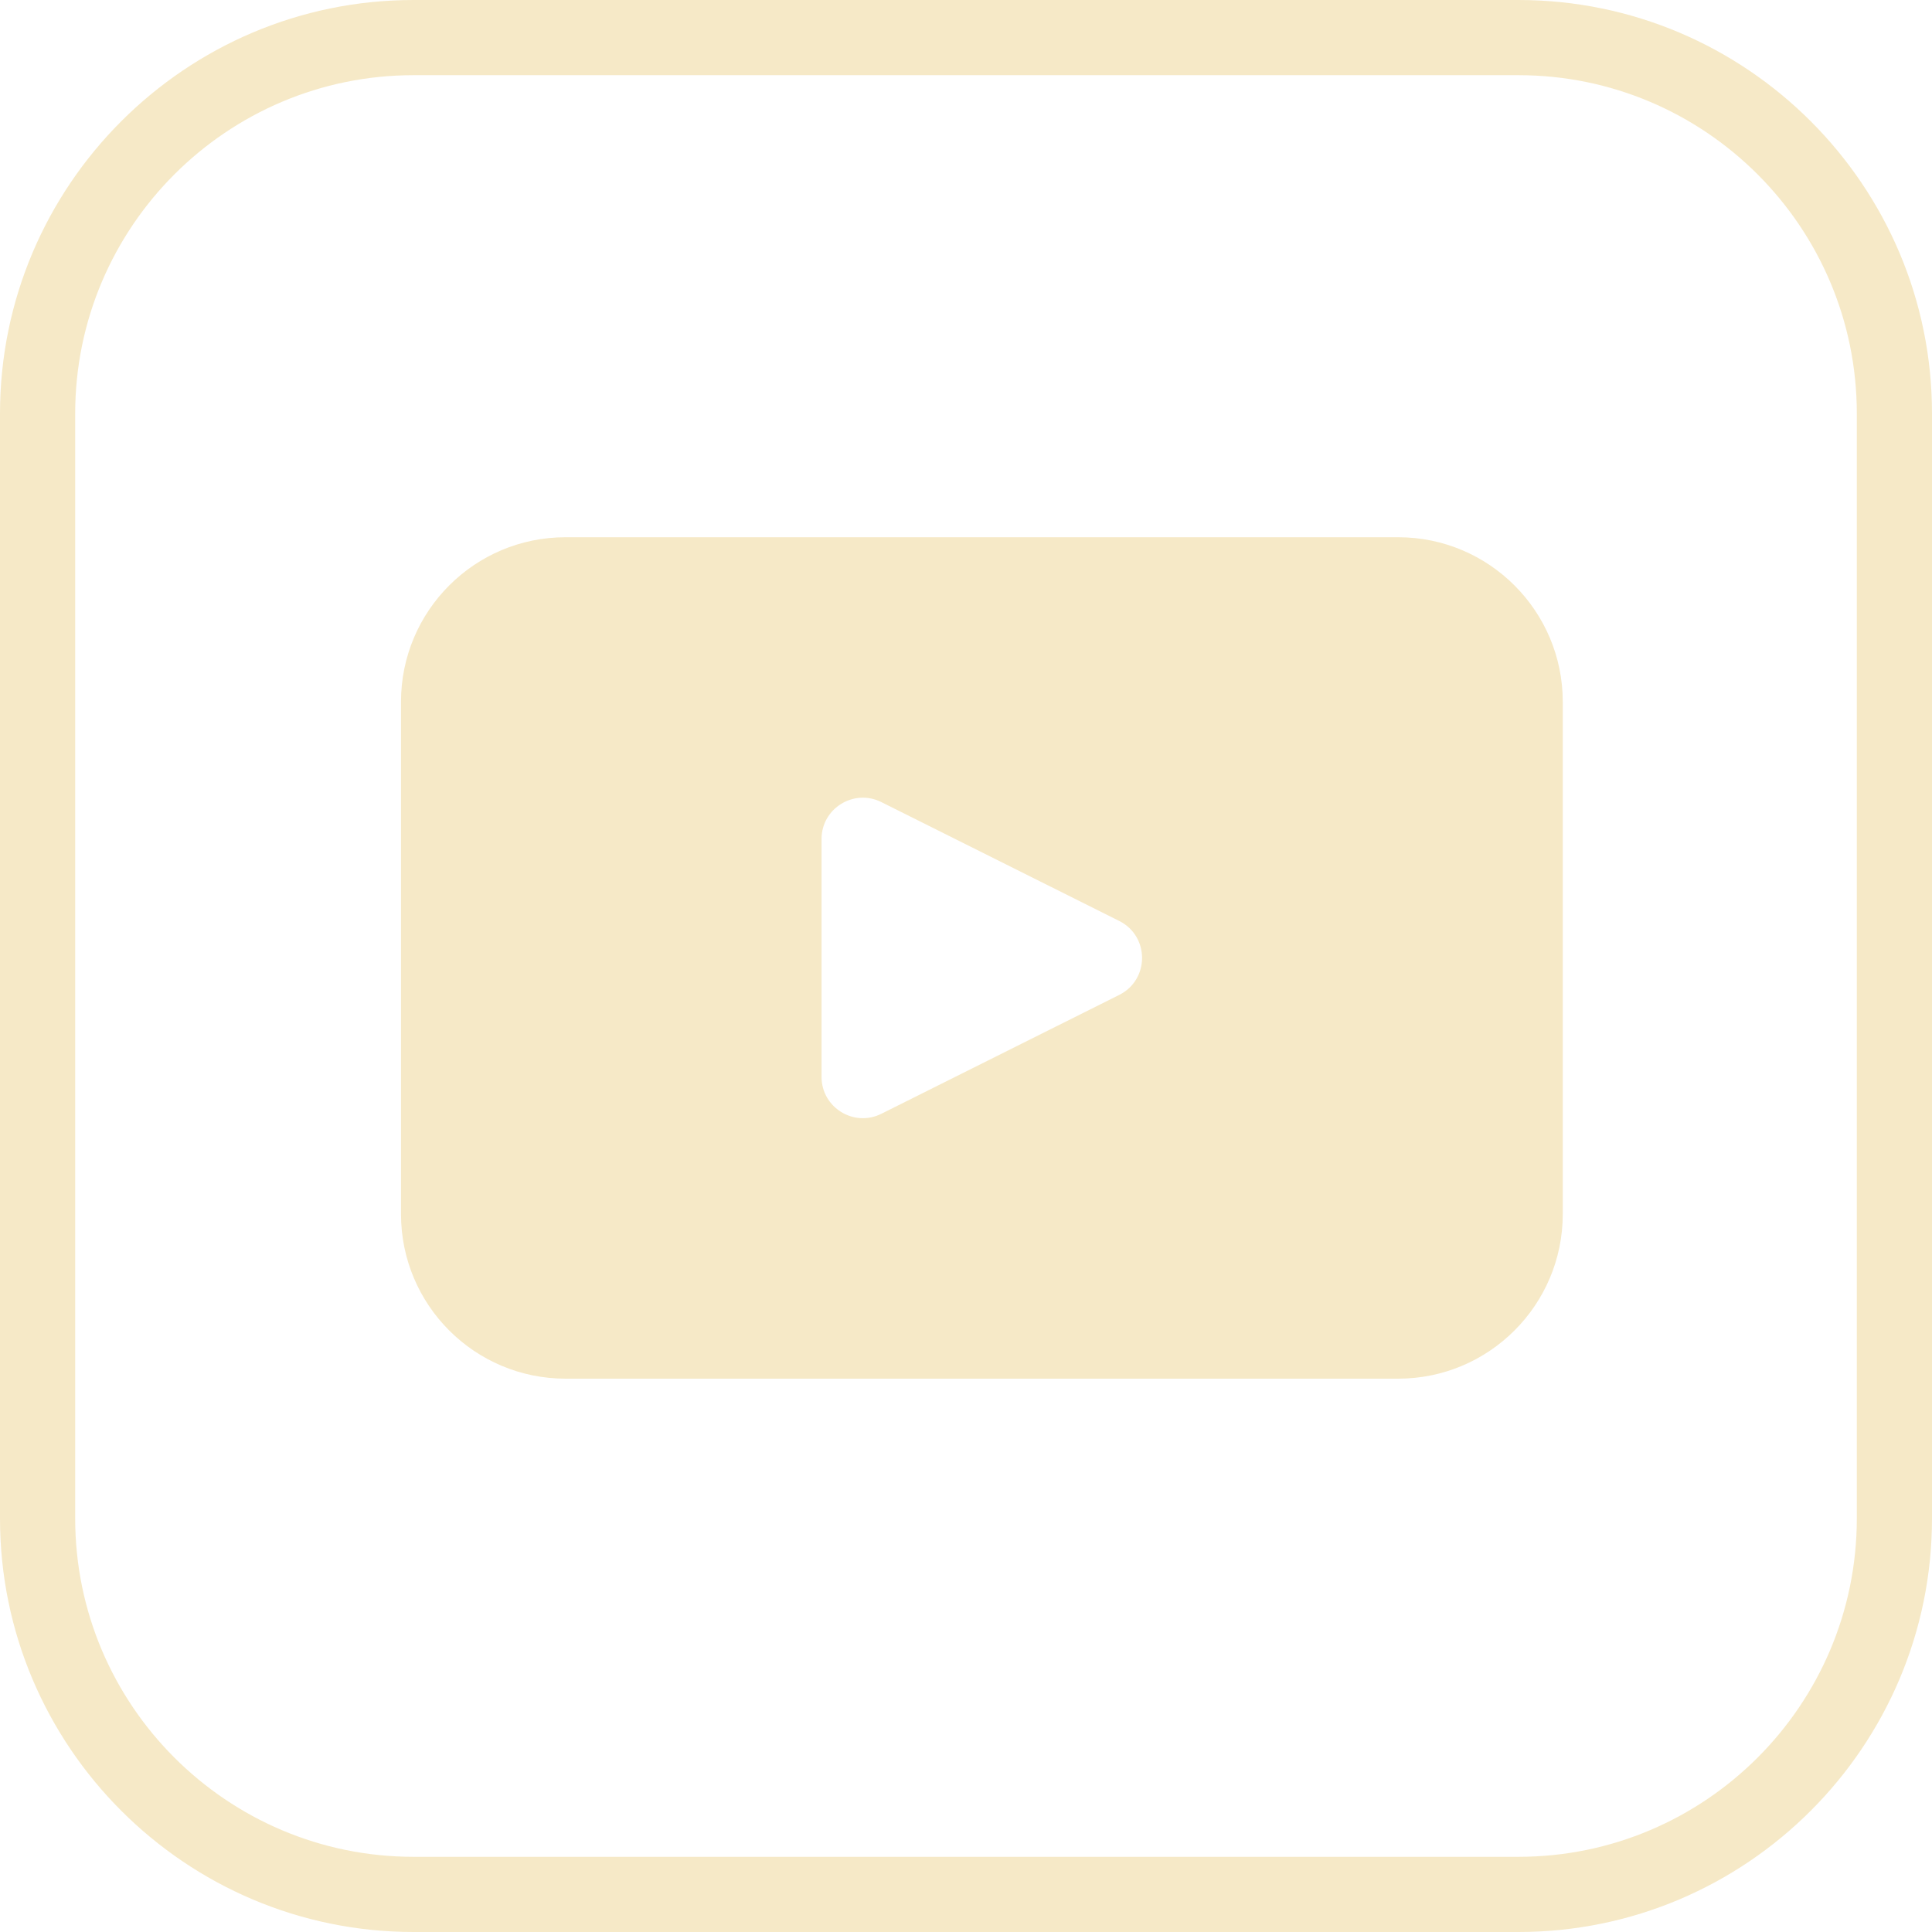
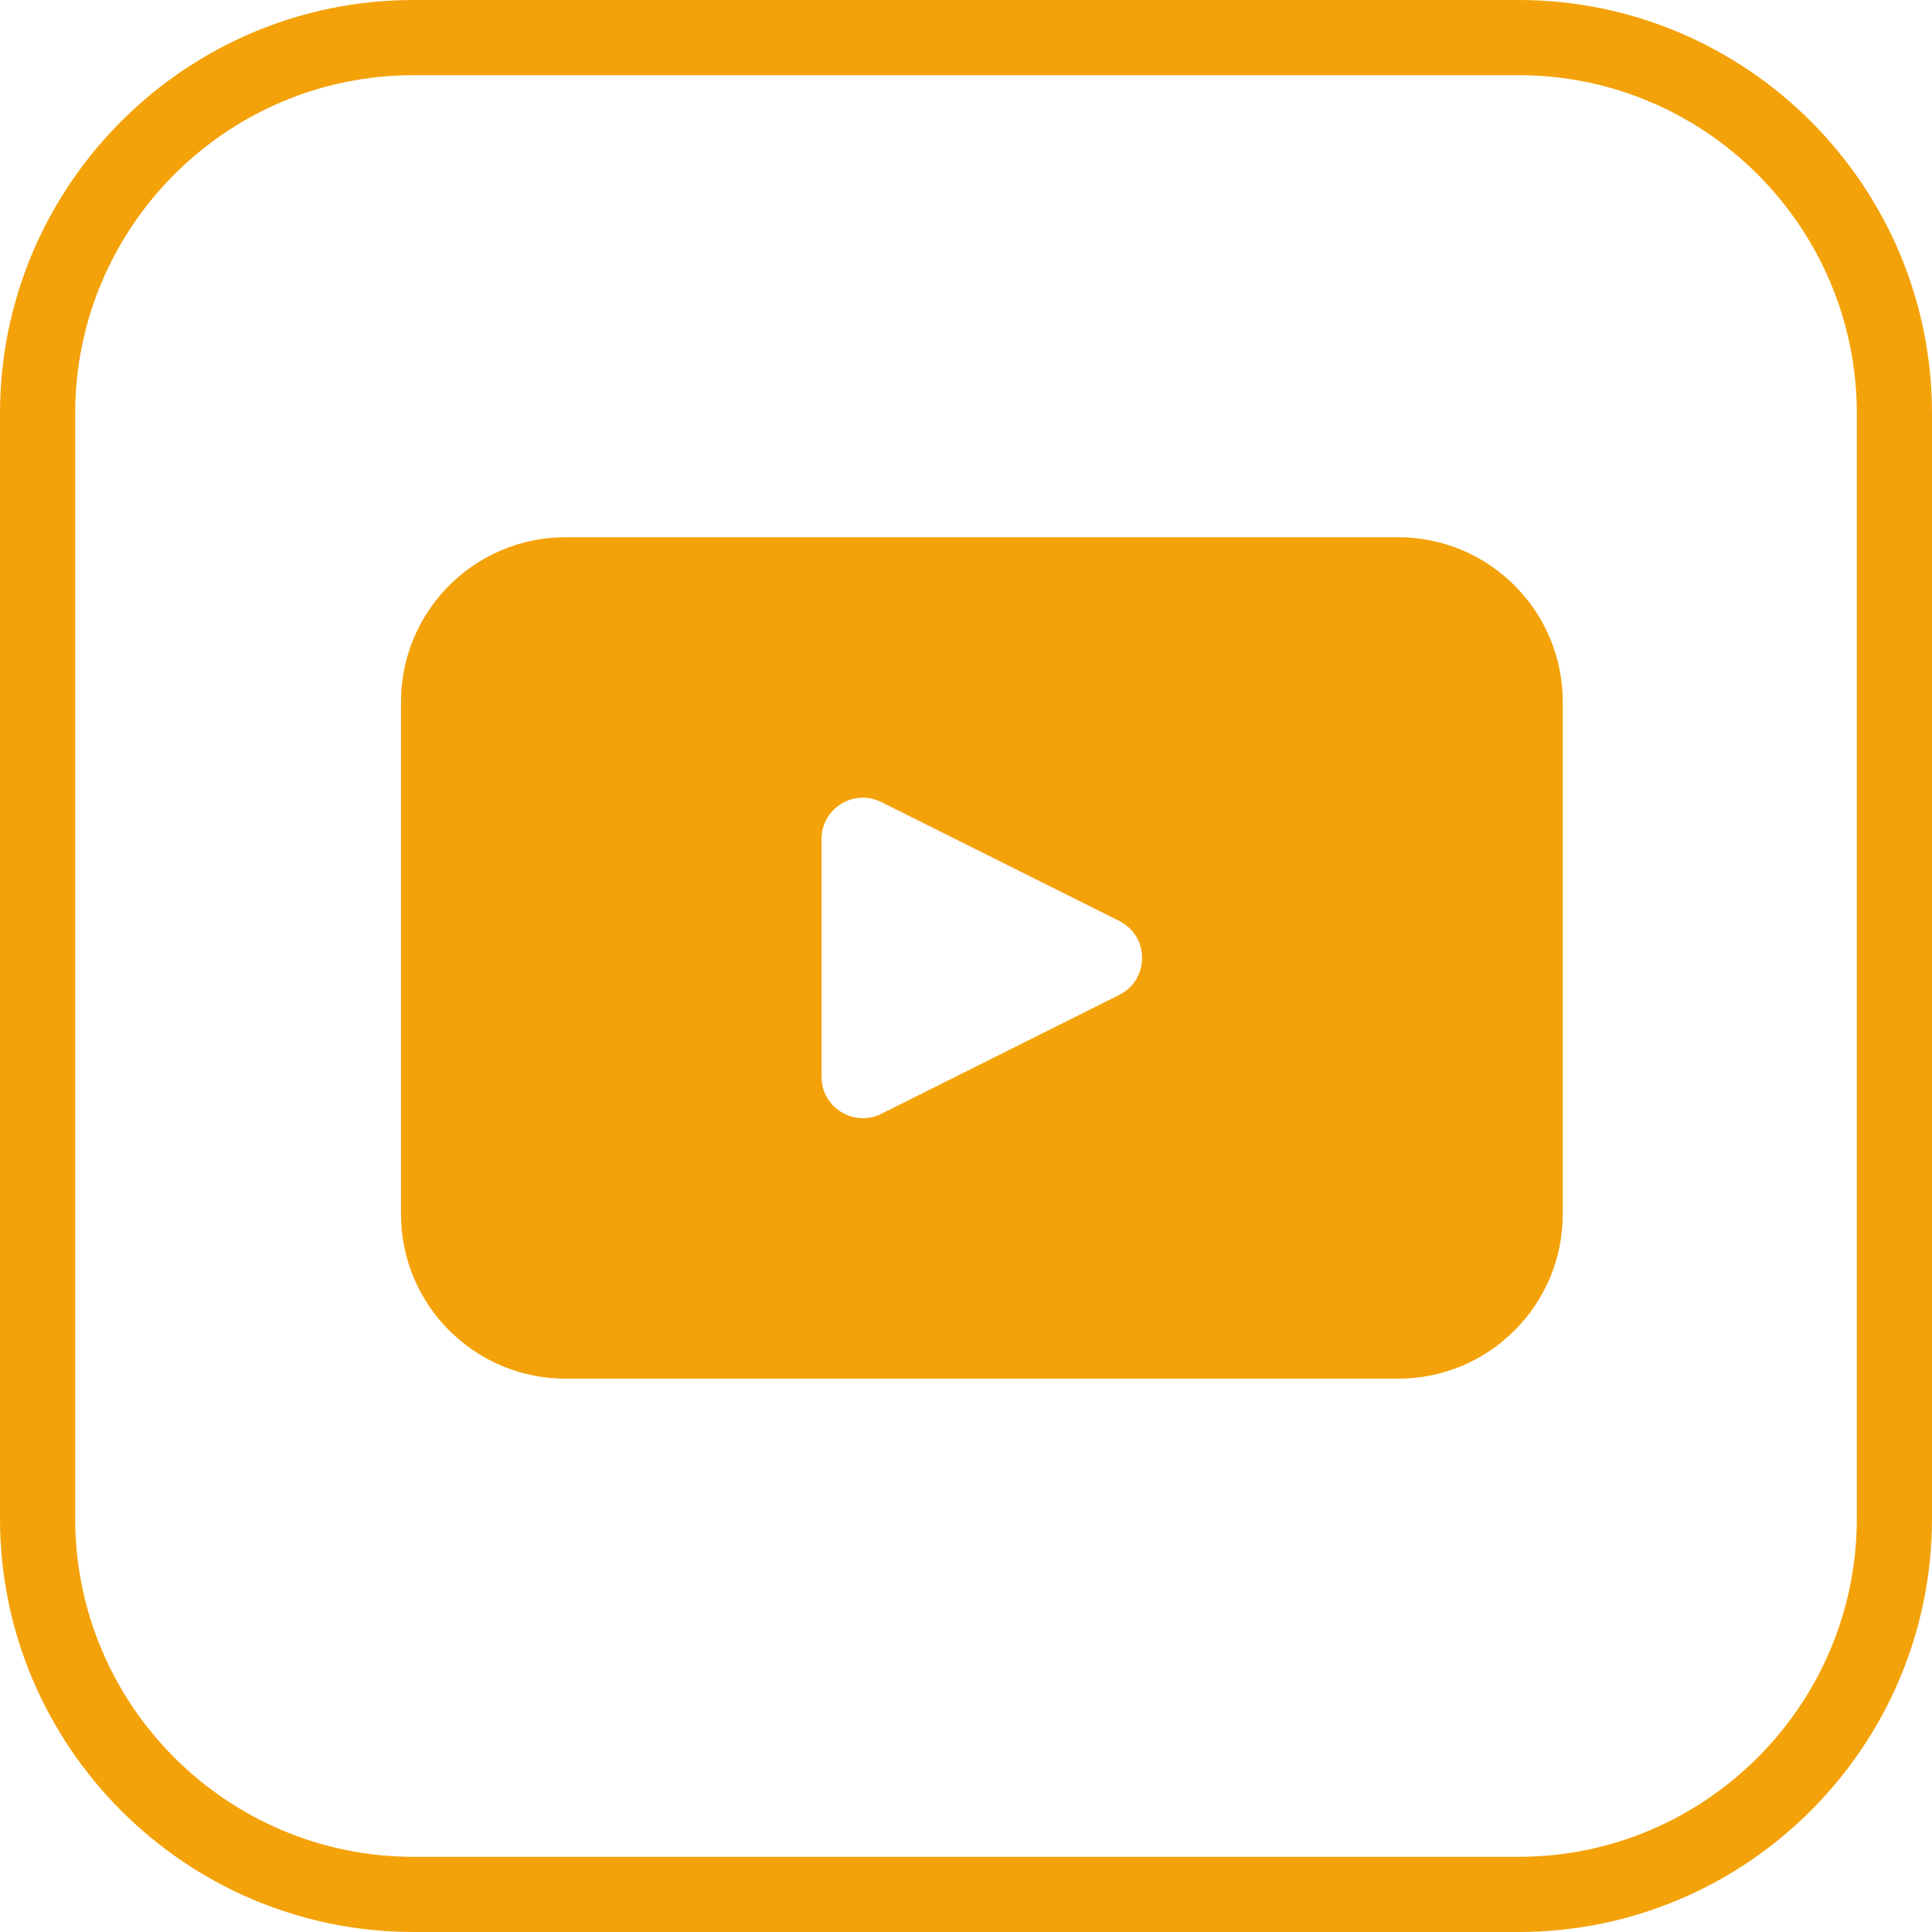
<svg xmlns="http://www.w3.org/2000/svg" id="Capa_2" viewBox="0 0 513.93 513.93">
  <defs>
    <style>
      .cls-1 {
-        fill: #f6e9c7;
+        fill:#f4a209;
      }
    </style>
  </defs>
  <g id="Objects">
    <g>
      <path class="cls-1" d="M371.93,142.91h-221.48c-24.2,0-43.78,19.62-43.78,43.78v136.27c0,24.16,19.58,43.78,43.78,43.78h221.48c24.16,0,43.78-19.62,43.78-43.78v-136.27c0-24.16-19.62-43.78-43.78-43.78ZM297.74,264.65l-63.32,31.64c-7.28,3.62-15.88-1.67-15.88-9.83v-63.28c0-8.16,8.6-13.45,15.88-9.83l63.32,31.64c8.08,4.06,8.08,15.6,0,19.66Z" />
      <path class="cls-1" d="M403.93,513.93H110c-60.65,0-110-49.35-110-110V110C0,49.35,49.35,0,110,0h293.93c60.65,0,110,49.35,110,110v293.93c0,60.65-49.35,110-110,110ZM110,20c-49.63,0-90,40.37-90,90v293.93c0,49.63,40.37,90,90,90h293.93c49.63,0,90-40.37,90-90V110c0-49.63-40.37-90-90-90H110Z" />
    </g>
  </g>
</svg>
